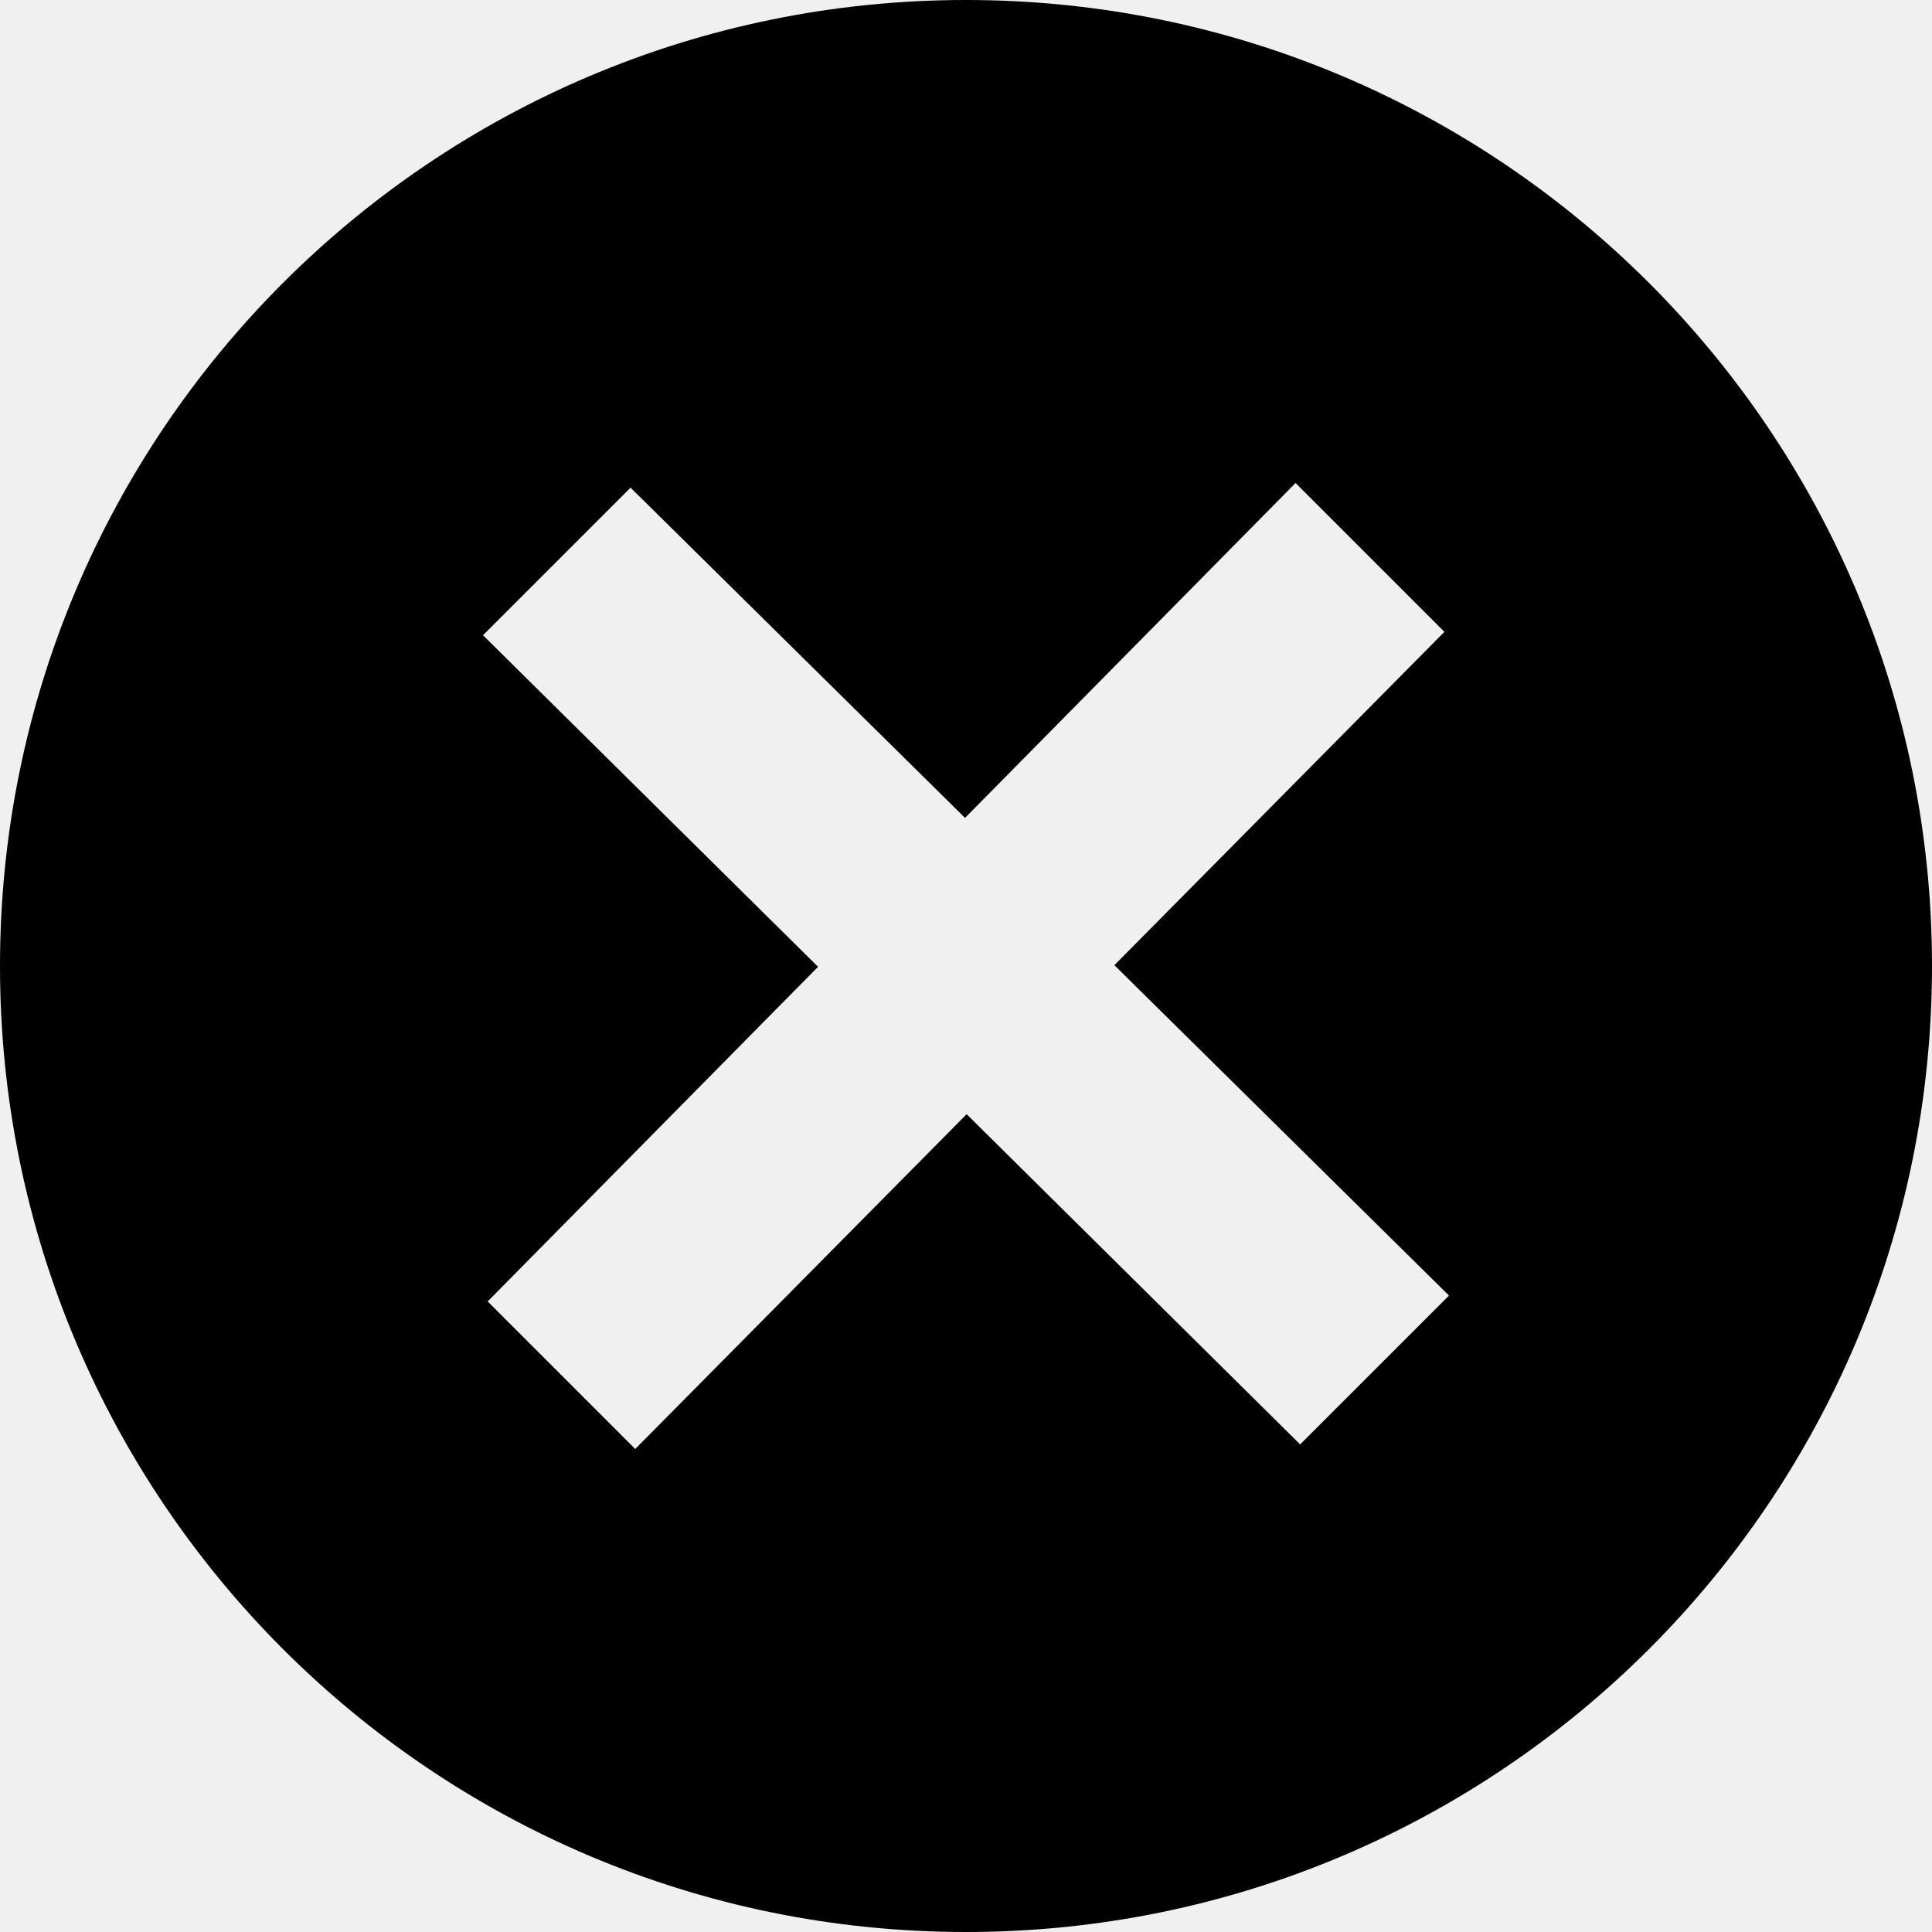
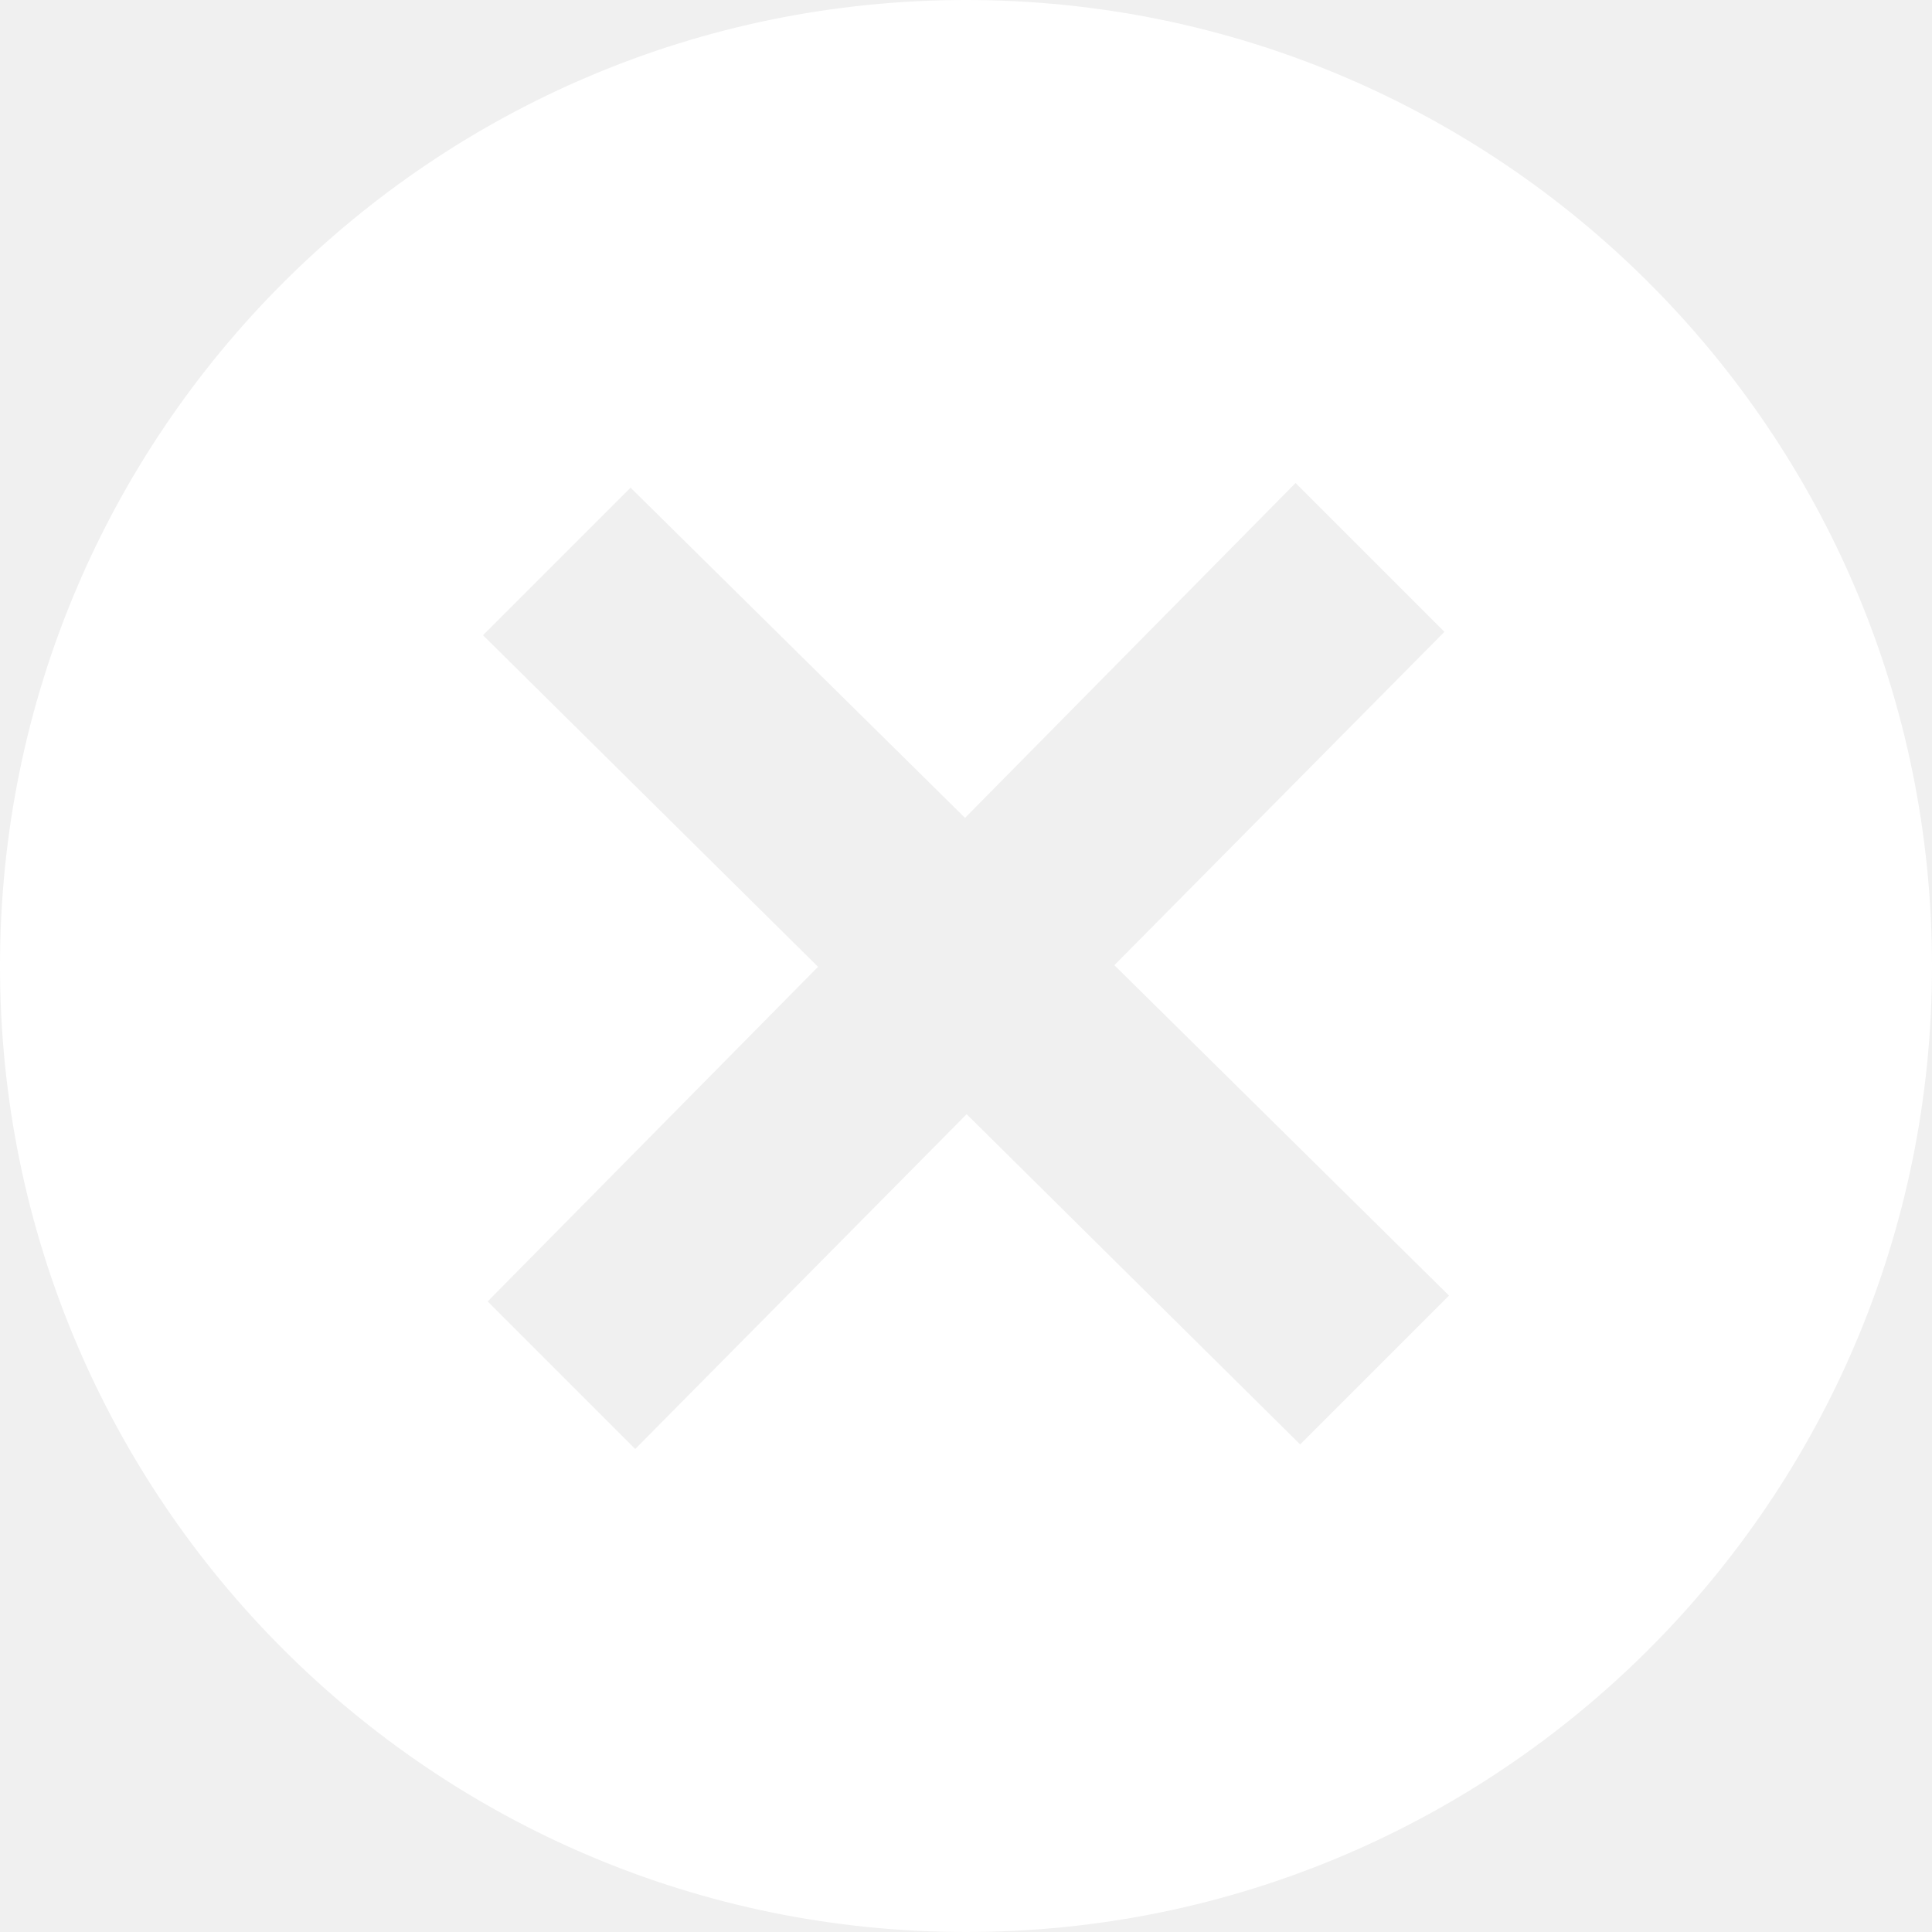
- <svg xmlns="http://www.w3.org/2000/svg" width="24" height="24" viewBox="0 0 24 24">
+ <svg xmlns="http://www.w3.org/2000/svg" width="24" height="24" viewBox="0 0 24 24" fill="white">
  <path d="M12 0c-6.627 0-12 5.373-12 12s5.373 12 12 12 12-5.373 12-12-5.373-12-12-12zm4.151 17.943l-4.143-4.102-4.117 4.159-1.833-1.833 4.104-4.157-4.162-4.119 1.833-1.833 4.155 4.102 4.106-4.16 1.849 1.849-4.1 4.141 4.157 4.104-1.849 1.849z" />
</svg>
